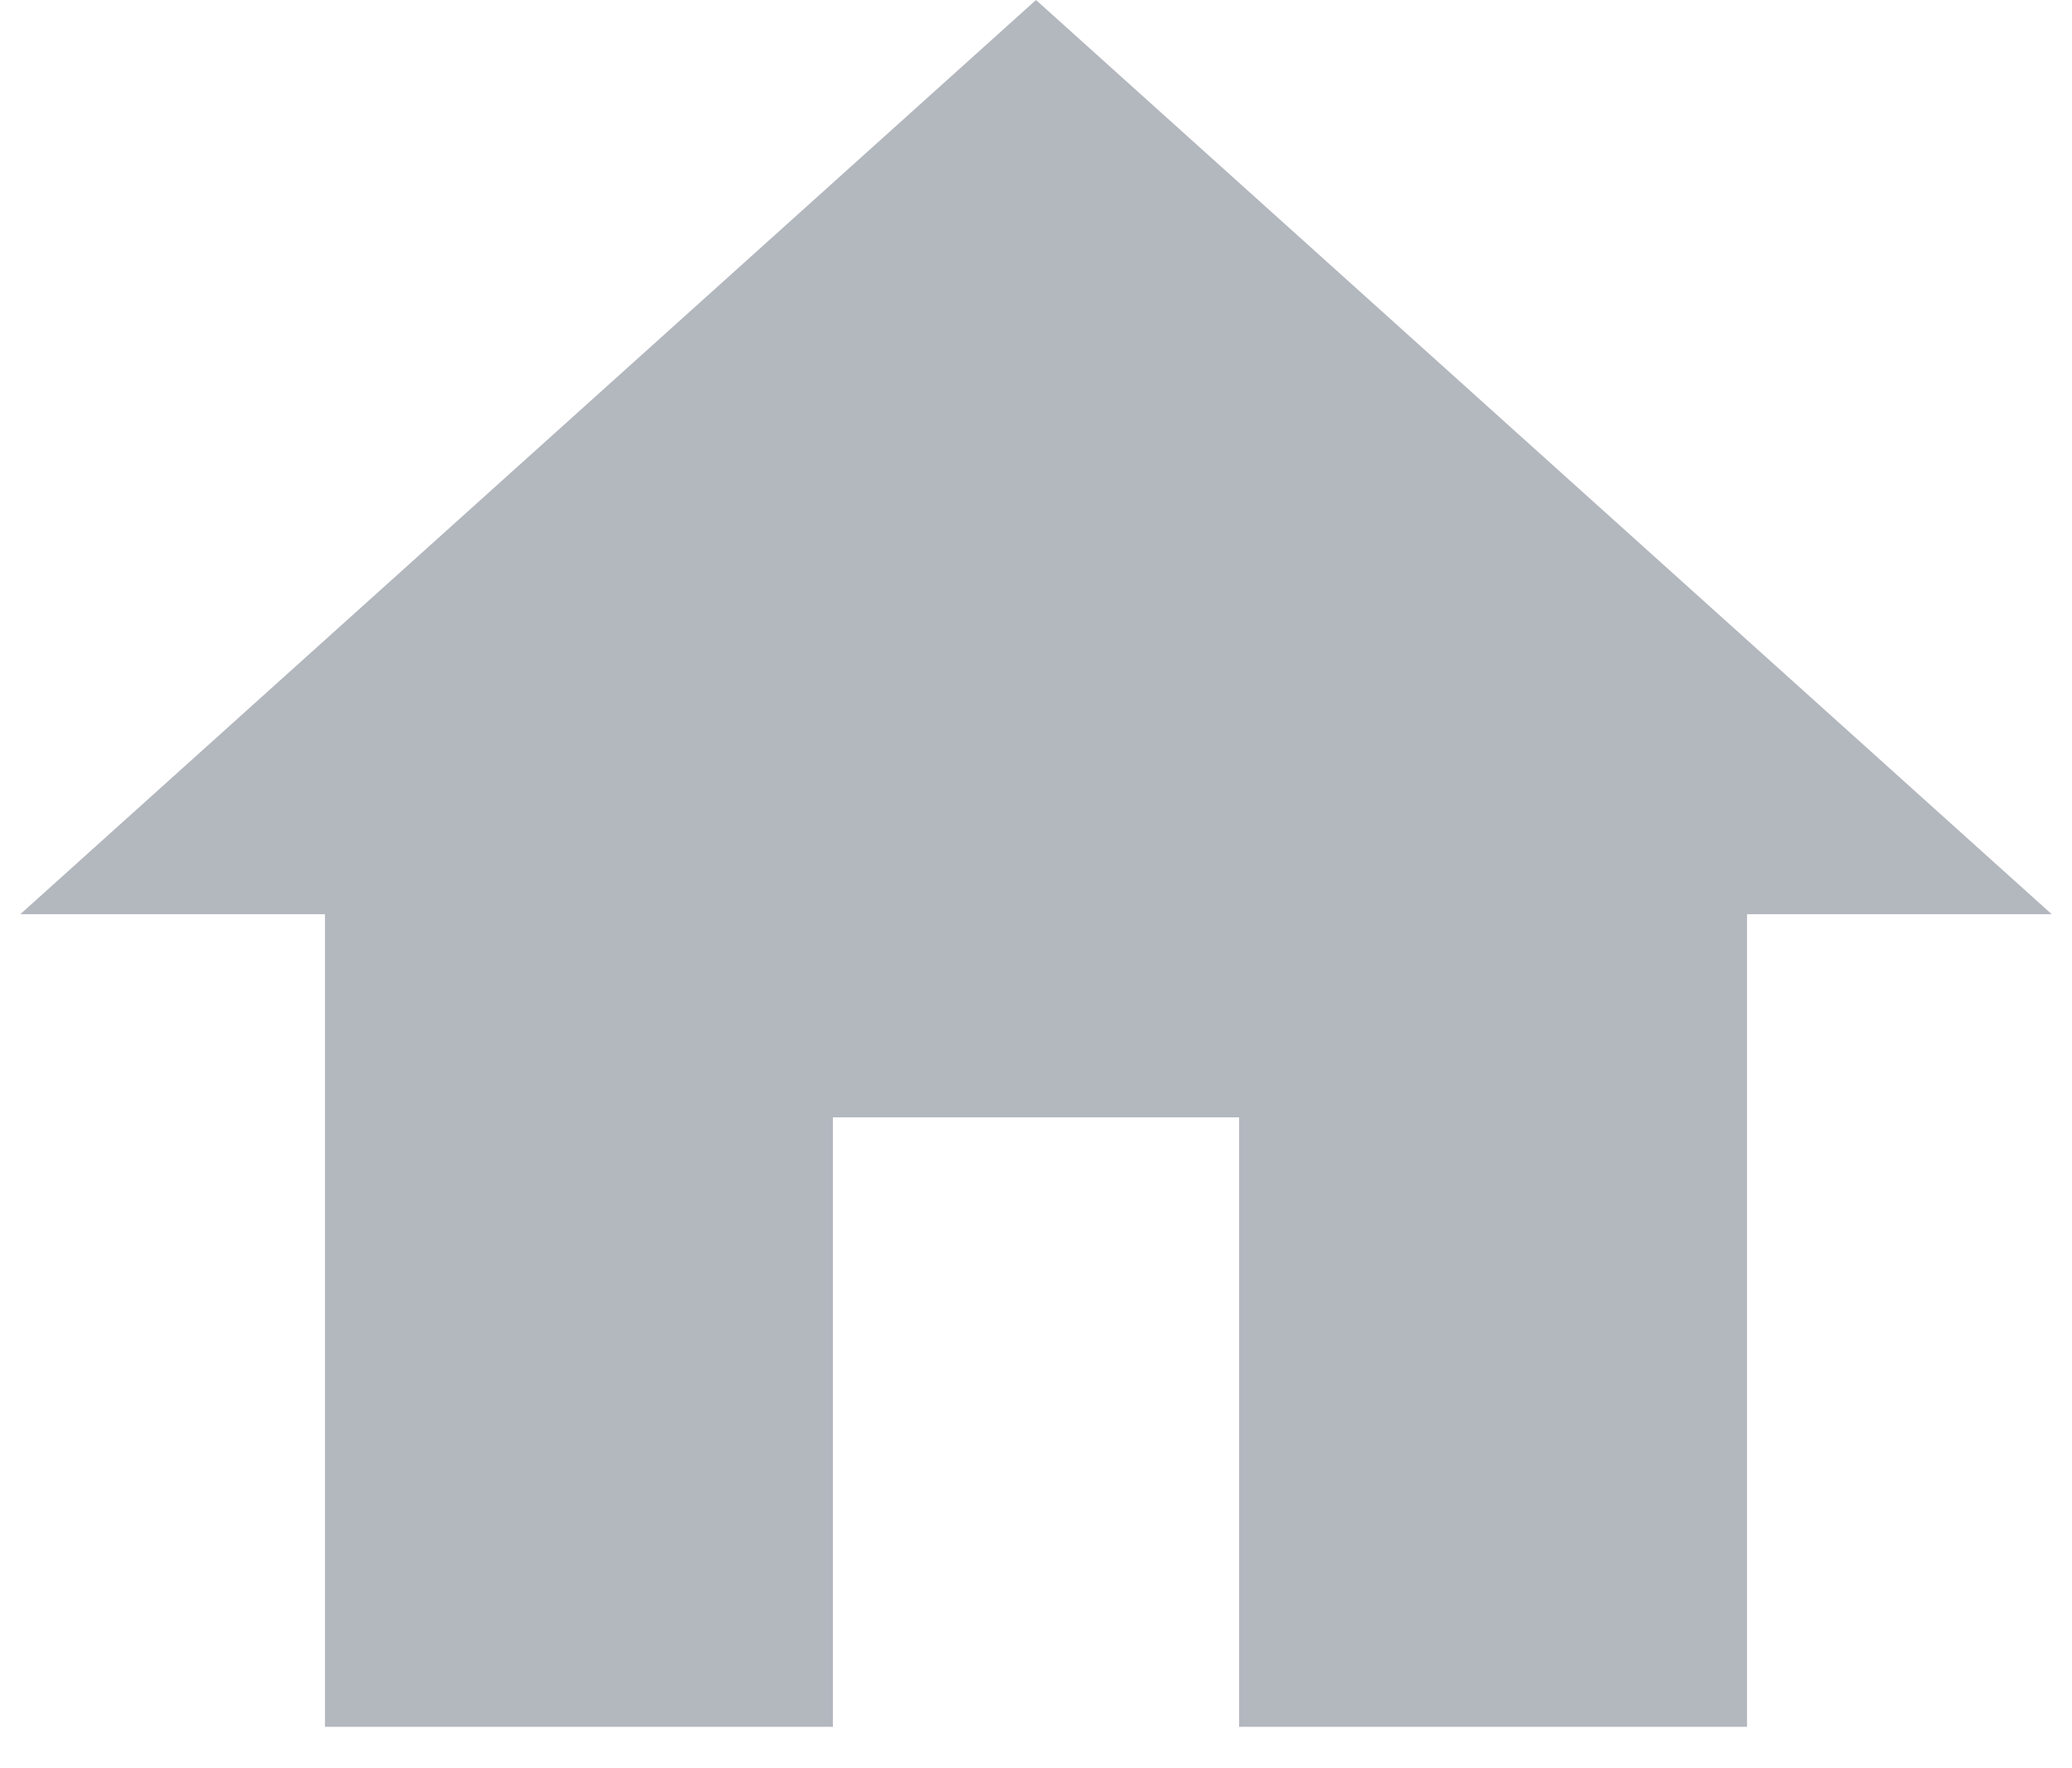
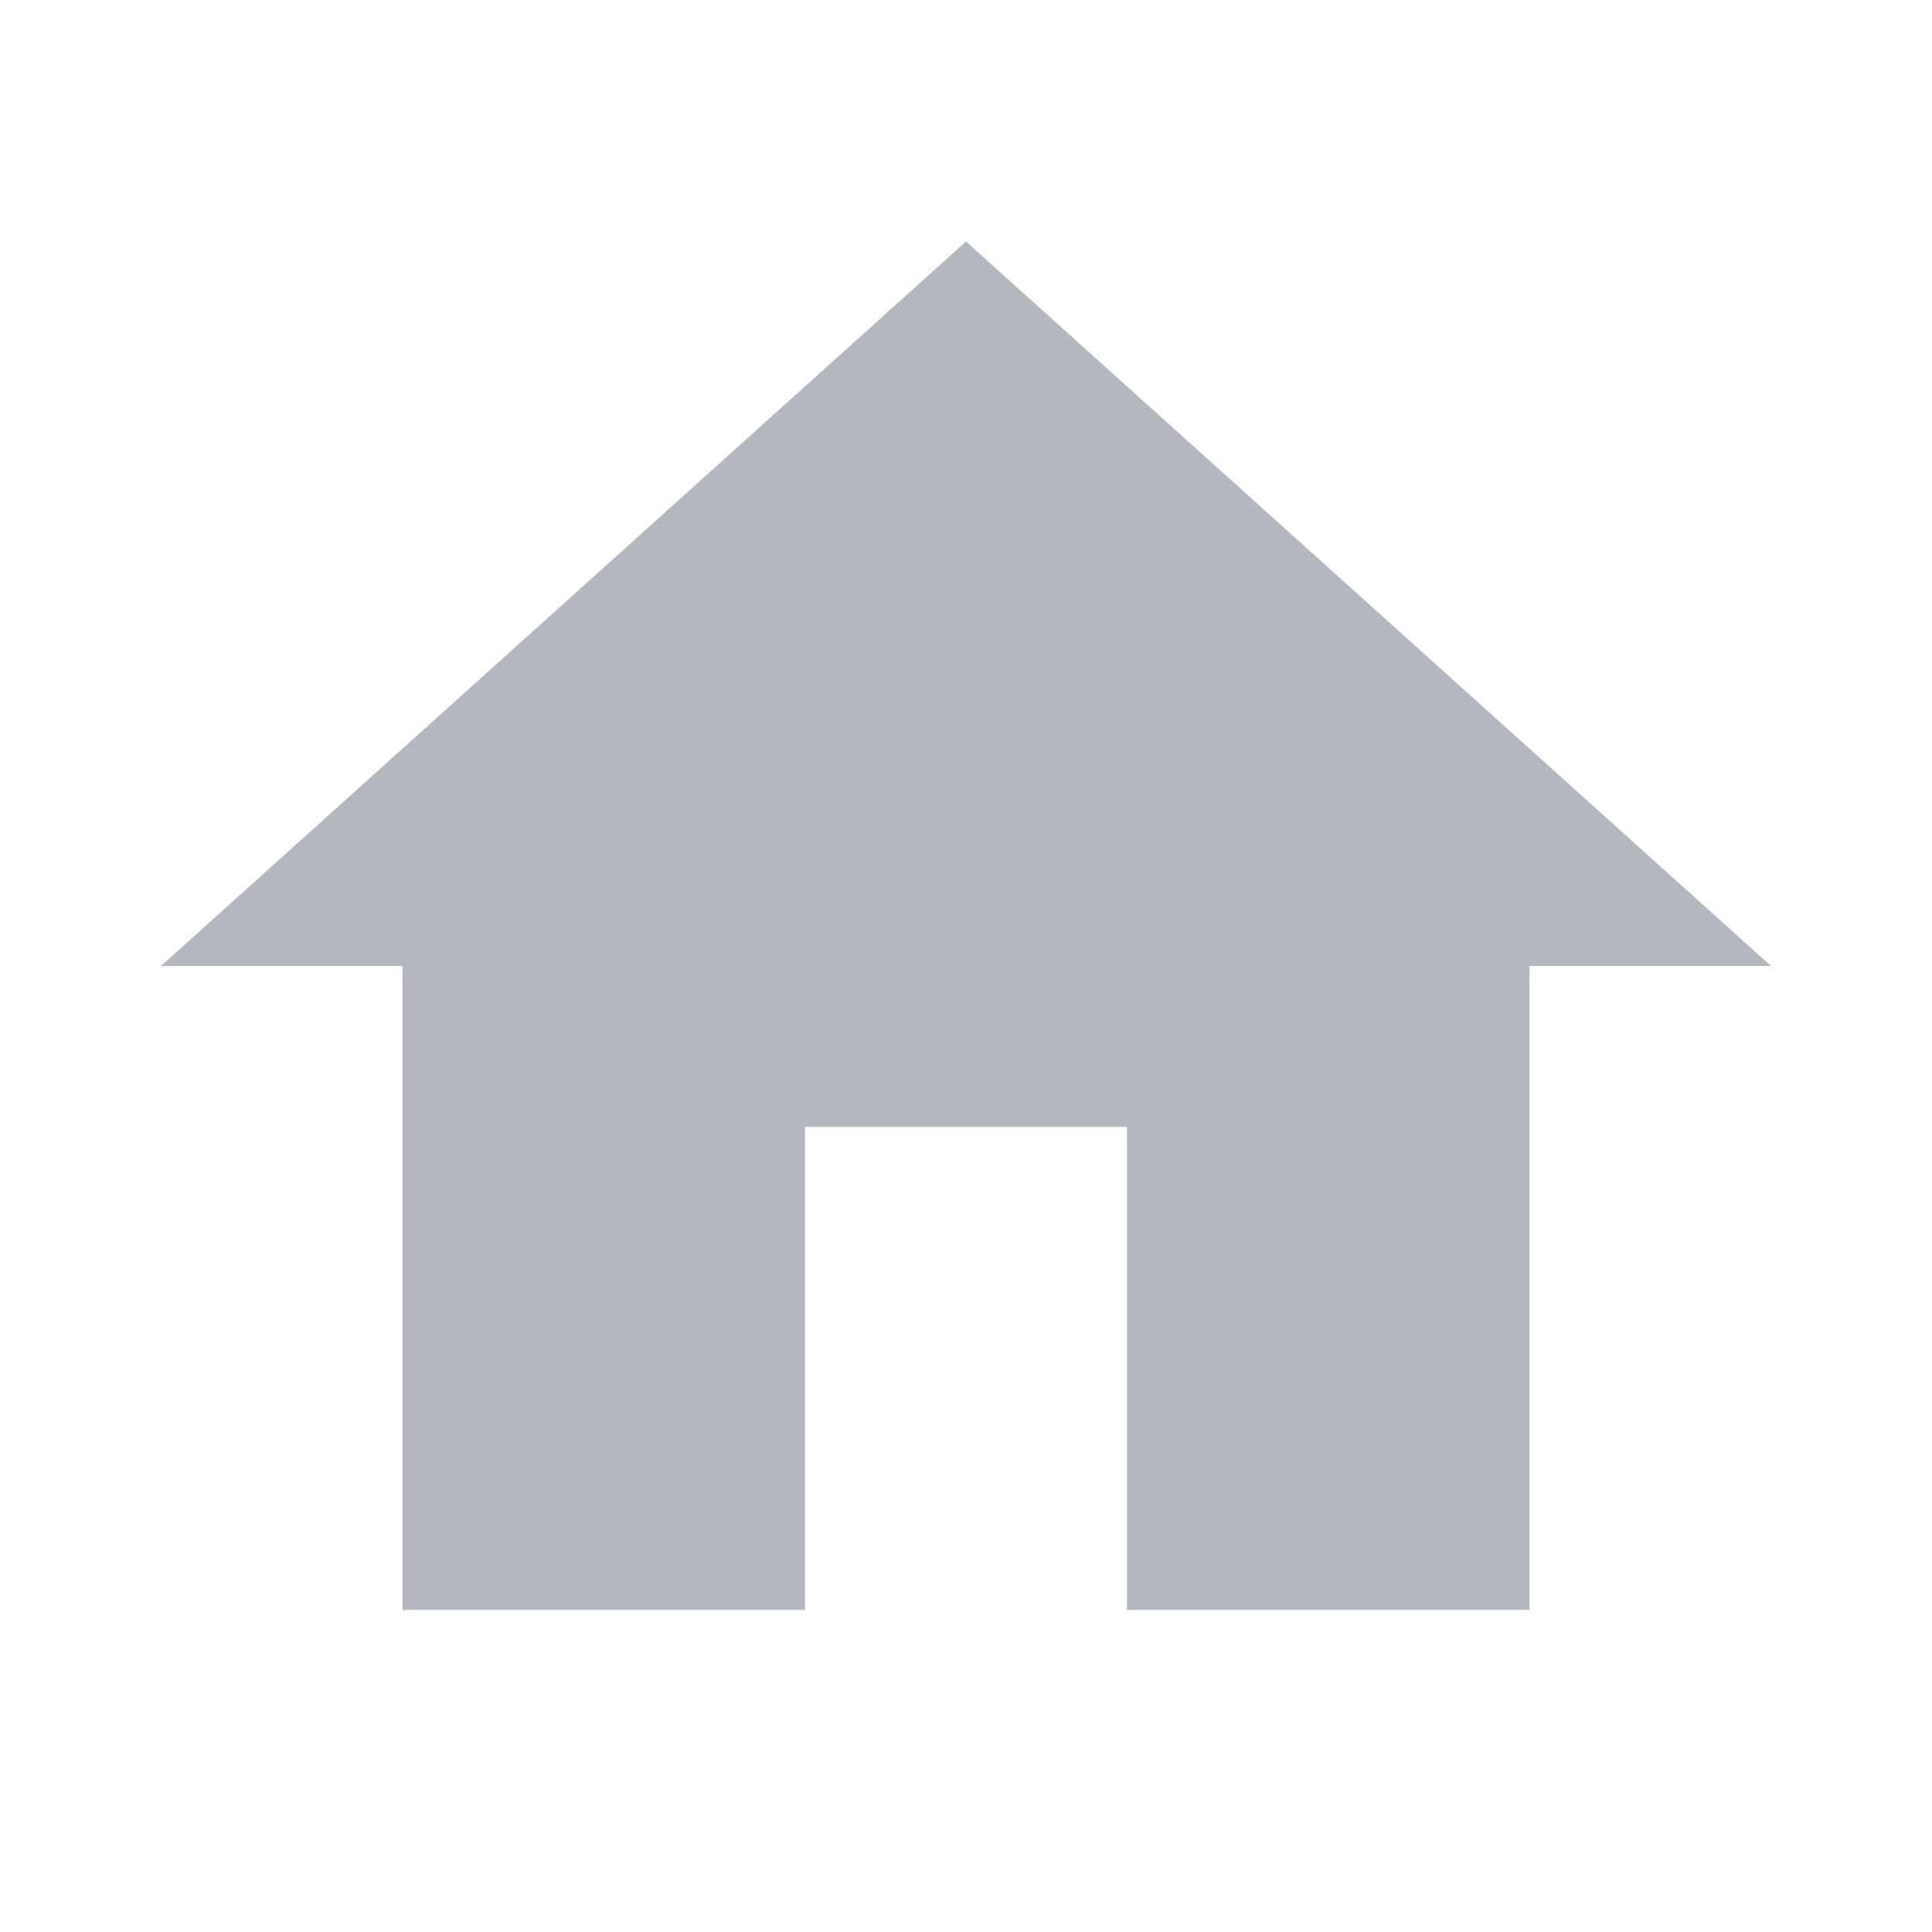
- <svg xmlns="http://www.w3.org/2000/svg" width="34" height="29" viewBox="0 0 34 29" fill="none">
-   <path d="M13.667 28.333V18.333H20.333V28.333H28.667V15H33.667L17 0L0.333 15H5.333V28.333H13.667Z" fill="#576170" fill-opacity="0.45" />
+ <svg xmlns="http://www.w3.org/2000/svg" width="40" height="40" viewBox="0 0 40 40" fill="none">
+   <path d="M16.667 33.333V23.333H23.333V33.333H31.667V20H36.667L20 5L3.333 20H8.333V33.333H16.667Z" fill="#576170" fill-opacity="0.45" />
</svg>
